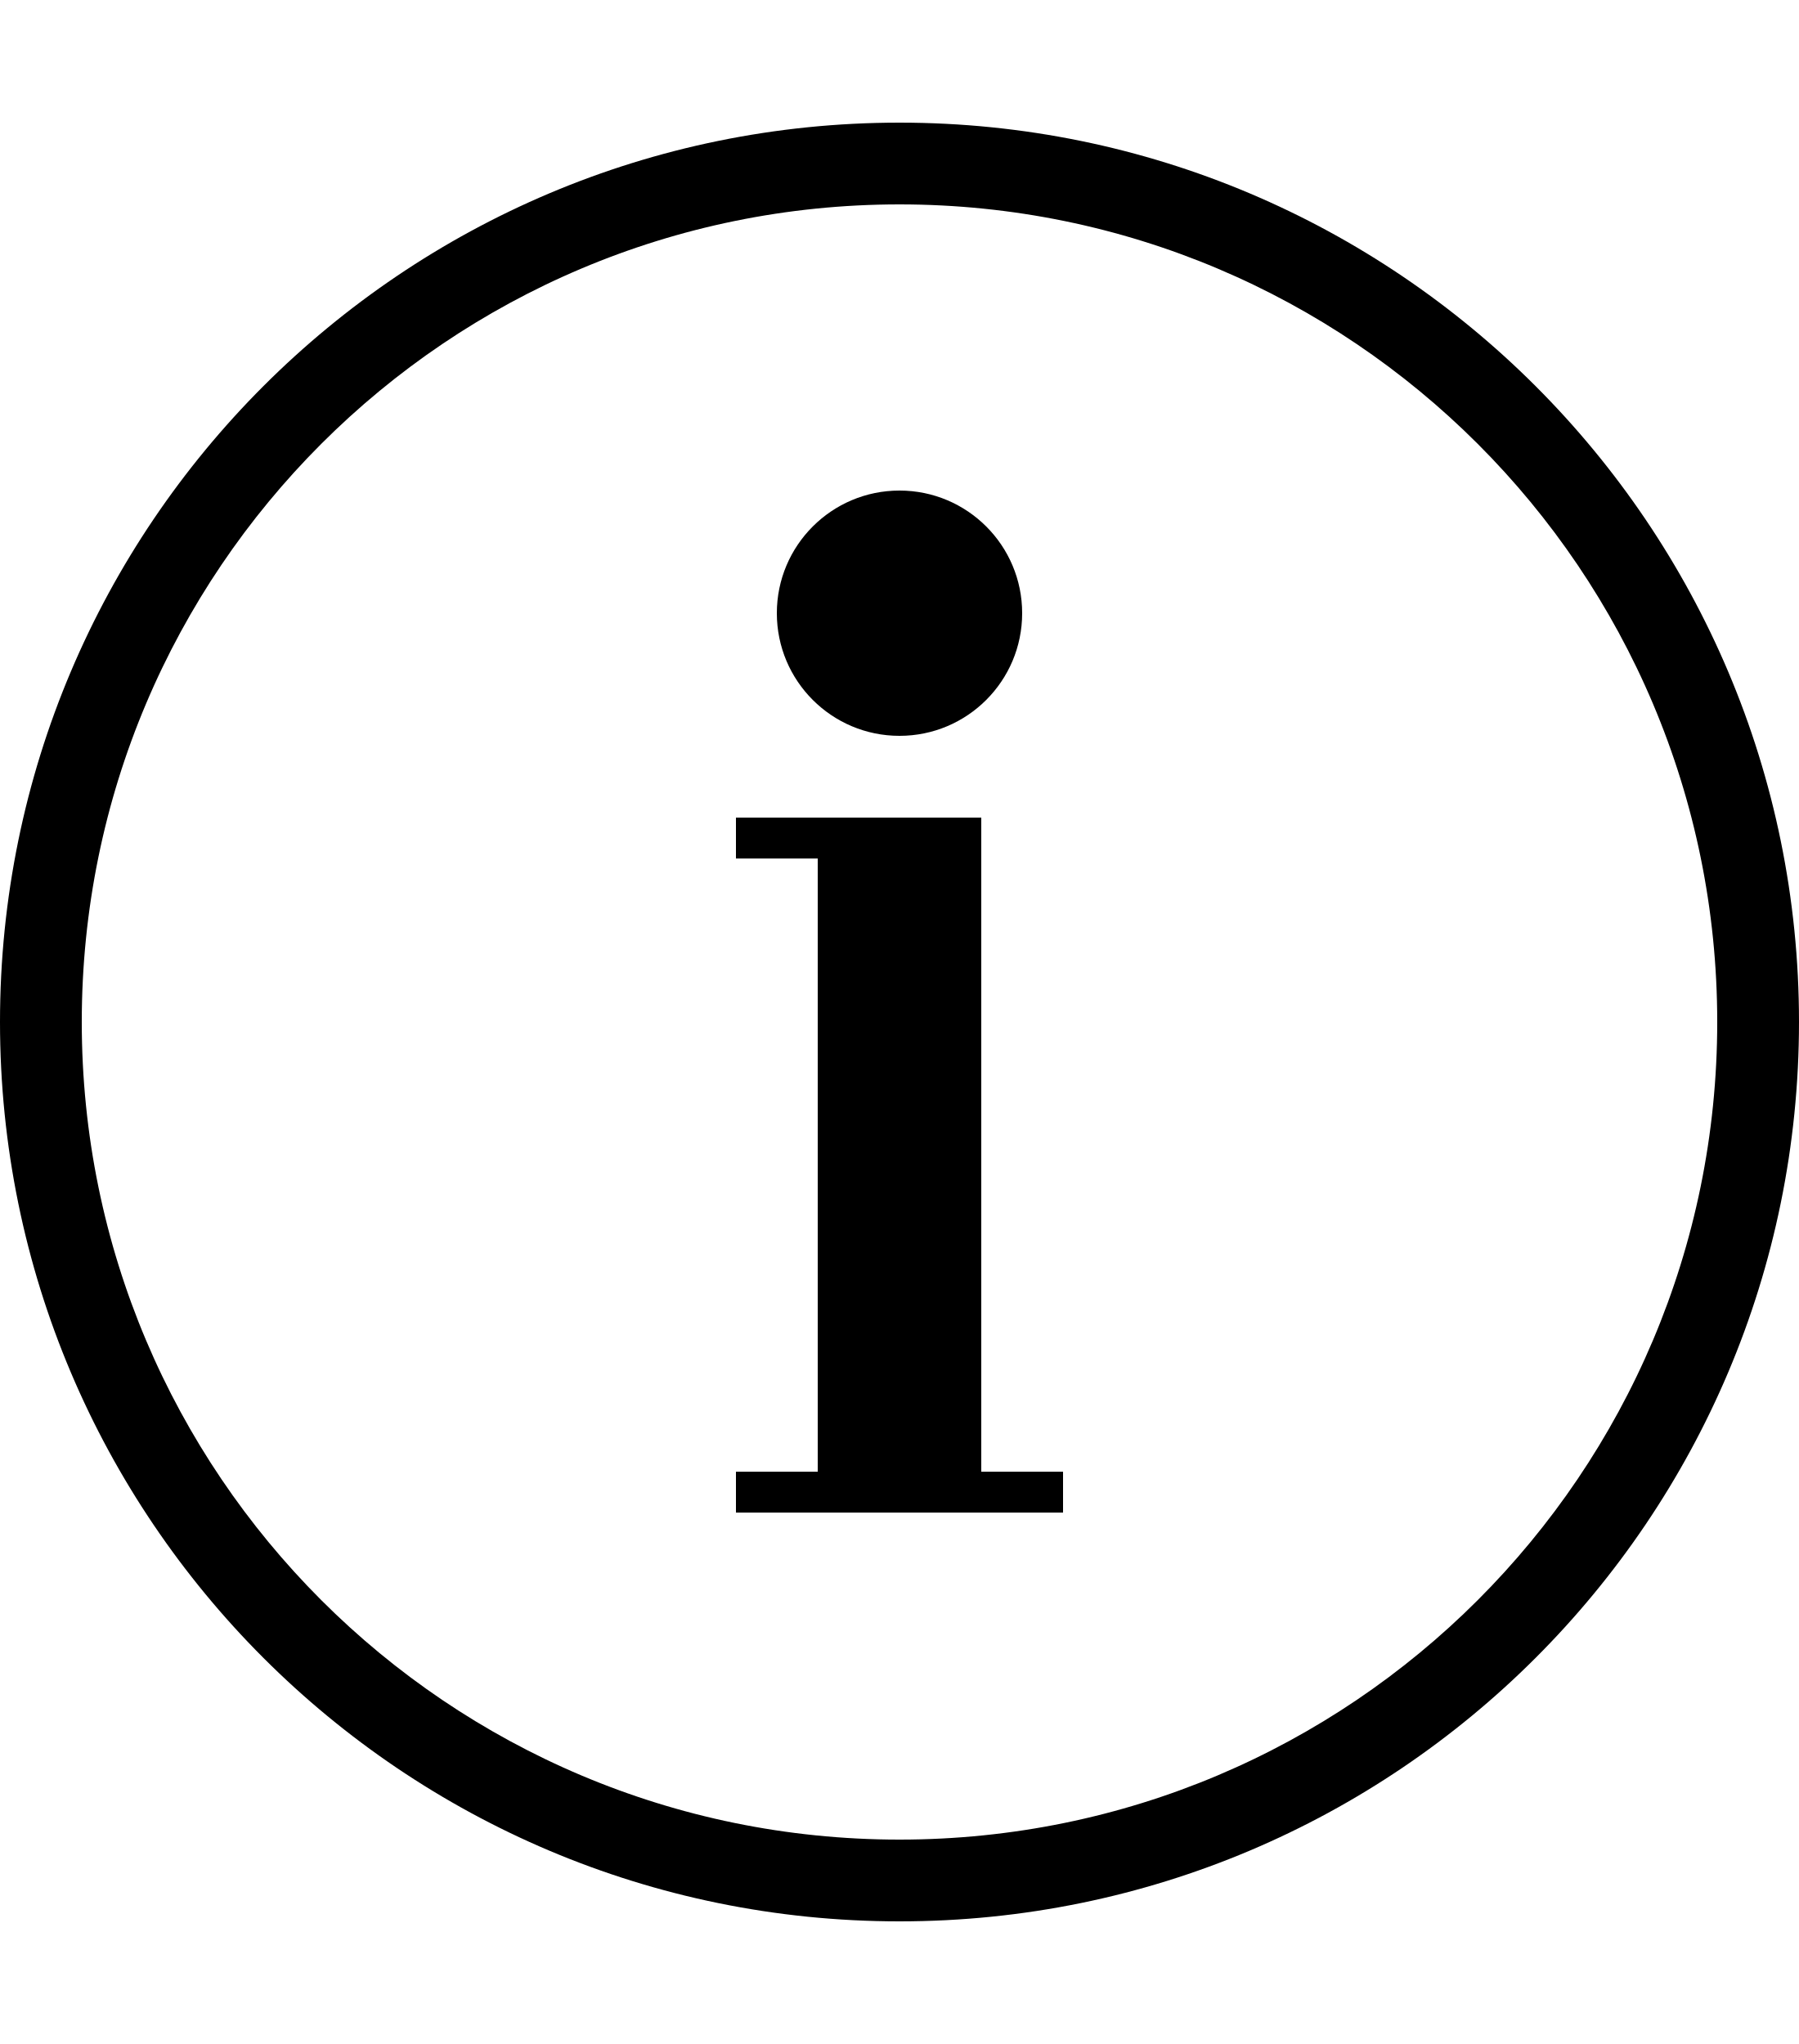
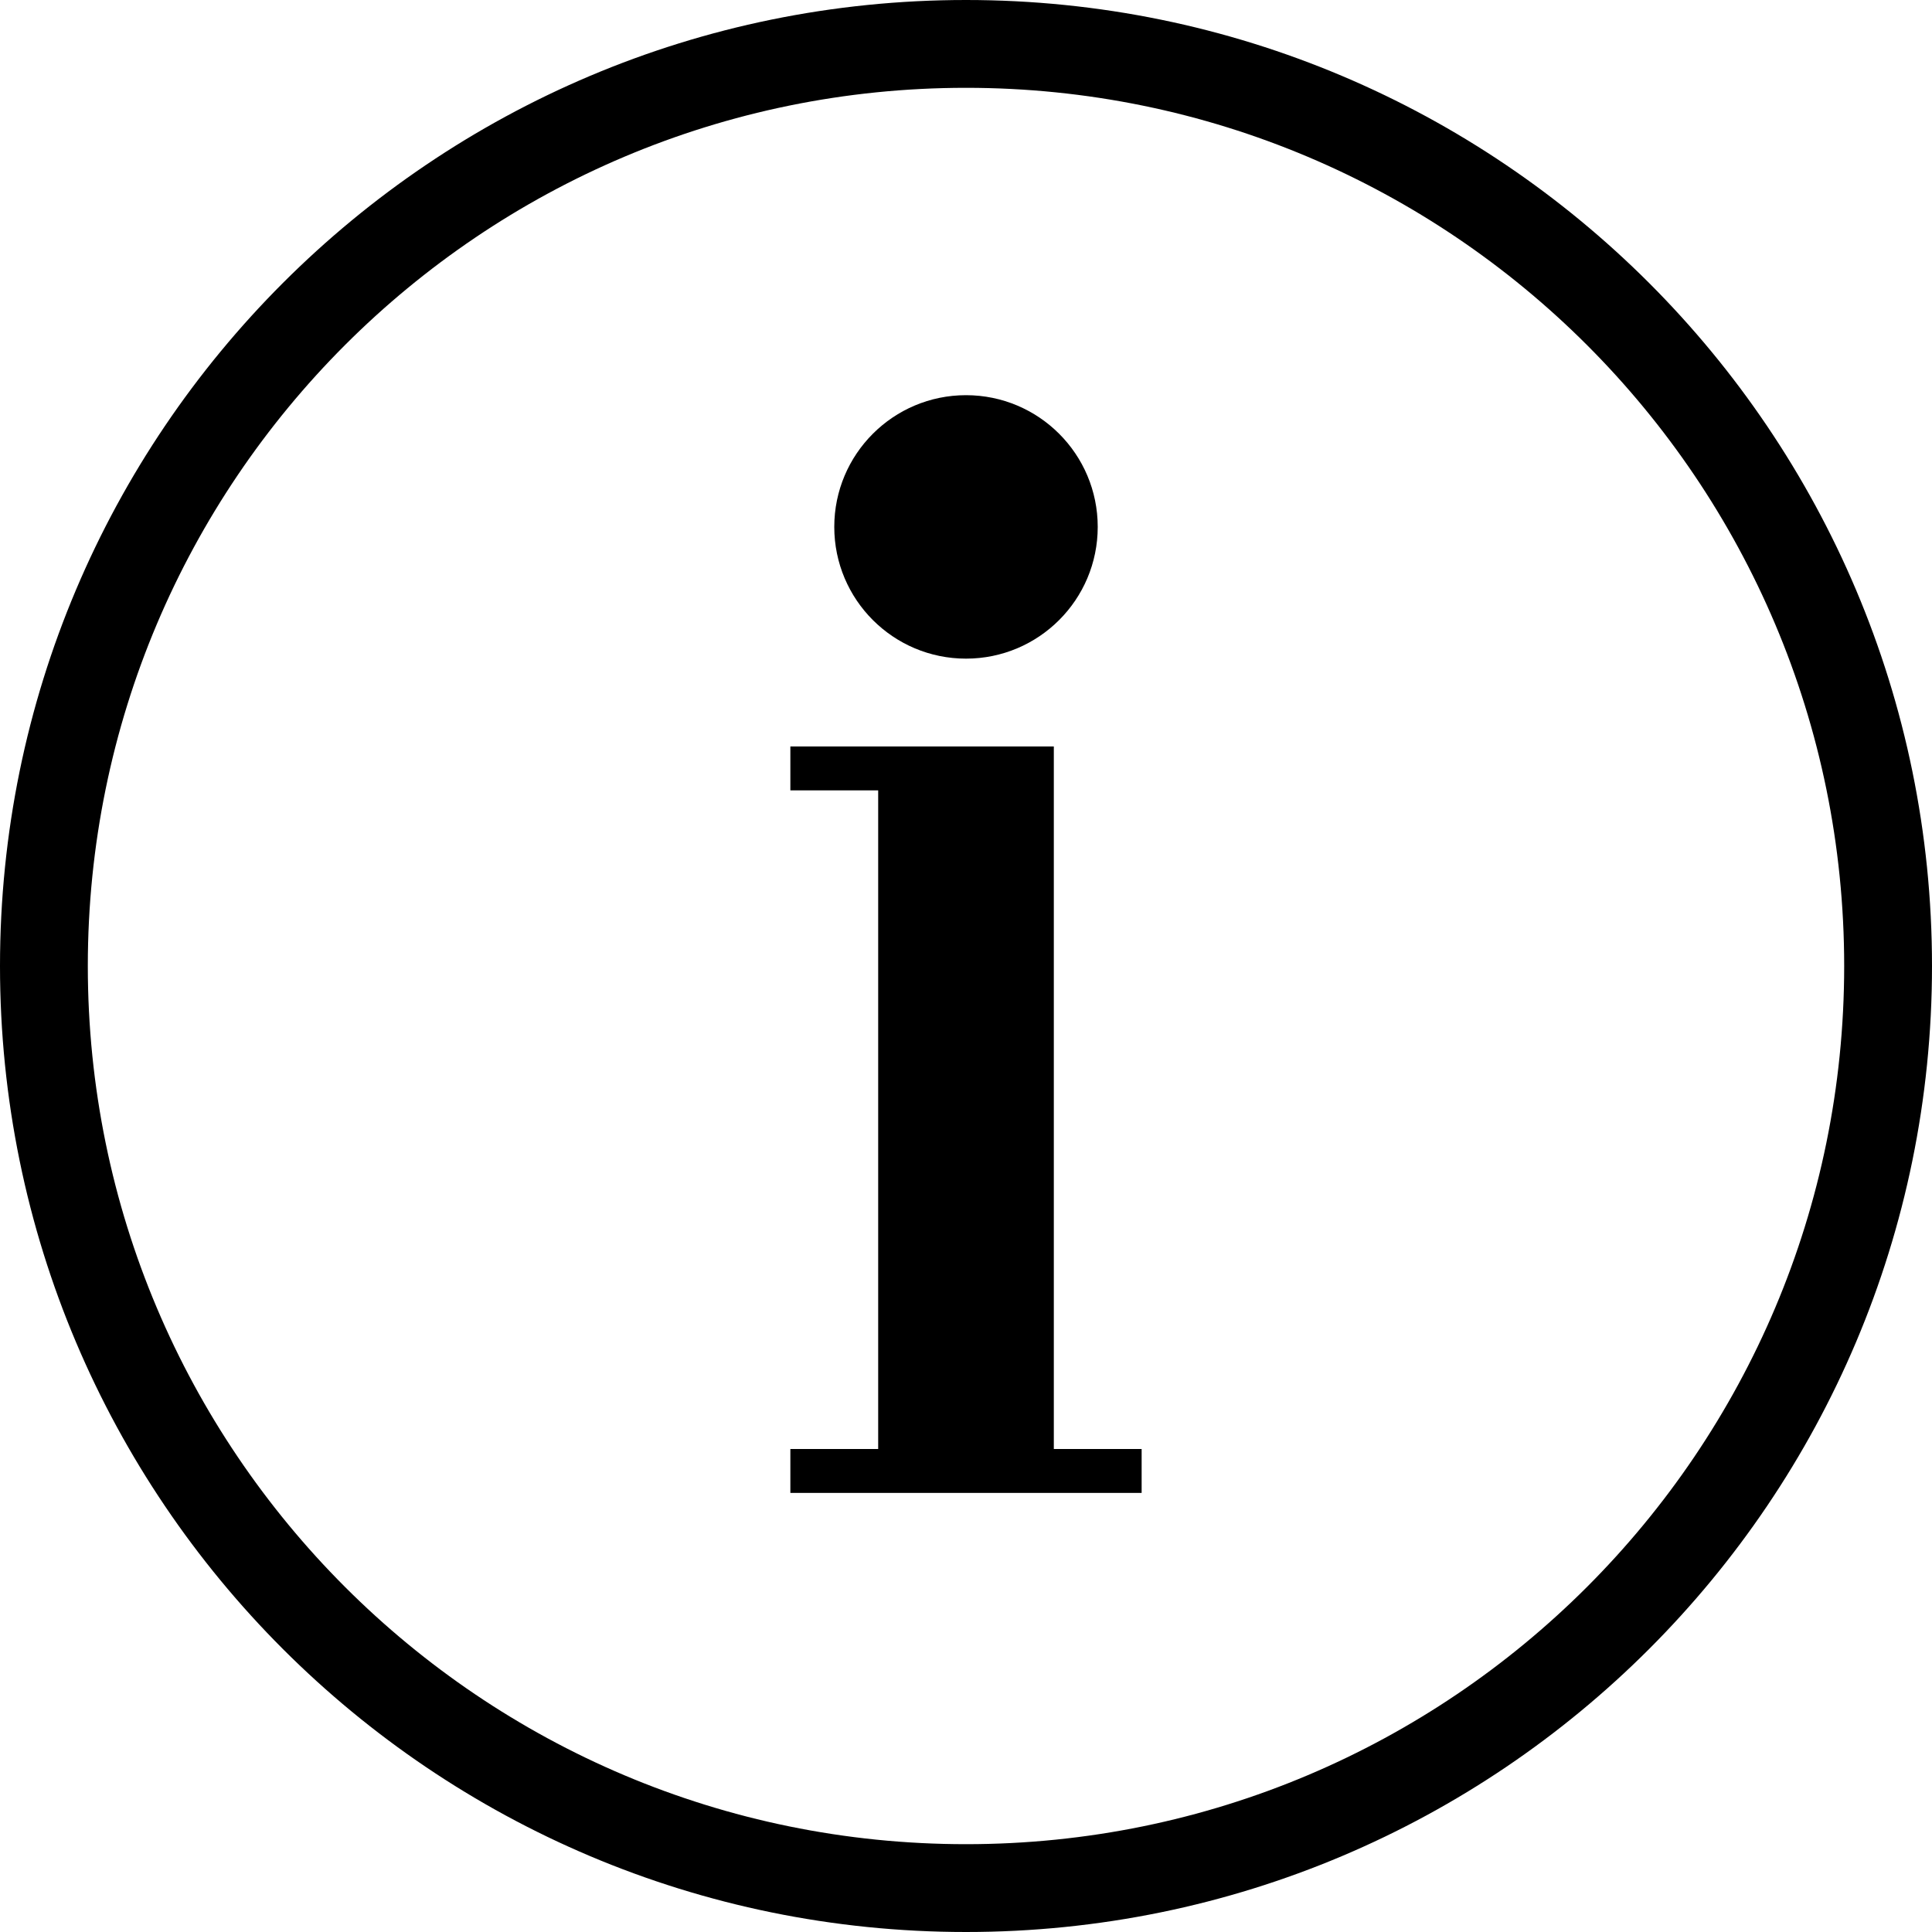
- <svg xmlns="http://www.w3.org/2000/svg" width="44px" height="50px" viewBox="0 0 44 50" version="1.1">
+ <svg xmlns="http://www.w3.org/2000/svg" width="44px" height="44px" viewBox="0 0 44 44" version="1.1">
  <defs />
  <g id="Page-1" stroke="none" stroke-width="1" fill="none" fill-rule="evenodd">
-     <g id="info" transform="translate(0, 3)" fill="#000000">
+     <g id="info" fill="#000000">
      <path d="M42,22 C42,10.954 33.046,2 22,2 C10.954,2 2,10.954 2,22 C2,33.046 10.954,42 22,42 C33.046,42 42,33.046 42,22 Z M0,22 C0,9.85 9.85,0 22,0 C34.15,0 44,9.85 44,22 C44,34.15 34.15,44 22,44 C9.85,44 0,34.15 0,22 Z" id="Oval-34" />
      <circle id="Oval-35" cx="22" cy="12" r="3" />
      <path d="M20,17 L24,17 L24,33 L20,33 L20,17 L20,17 Z M18,33 L26,33 L26,34 L18,34 L18,33 L18,33 Z M18,17 L20,17 L20,18 L18,18 L18,17 L18,17 Z" id="Rectangle-26" />
    </g>
  </g>
</svg>
